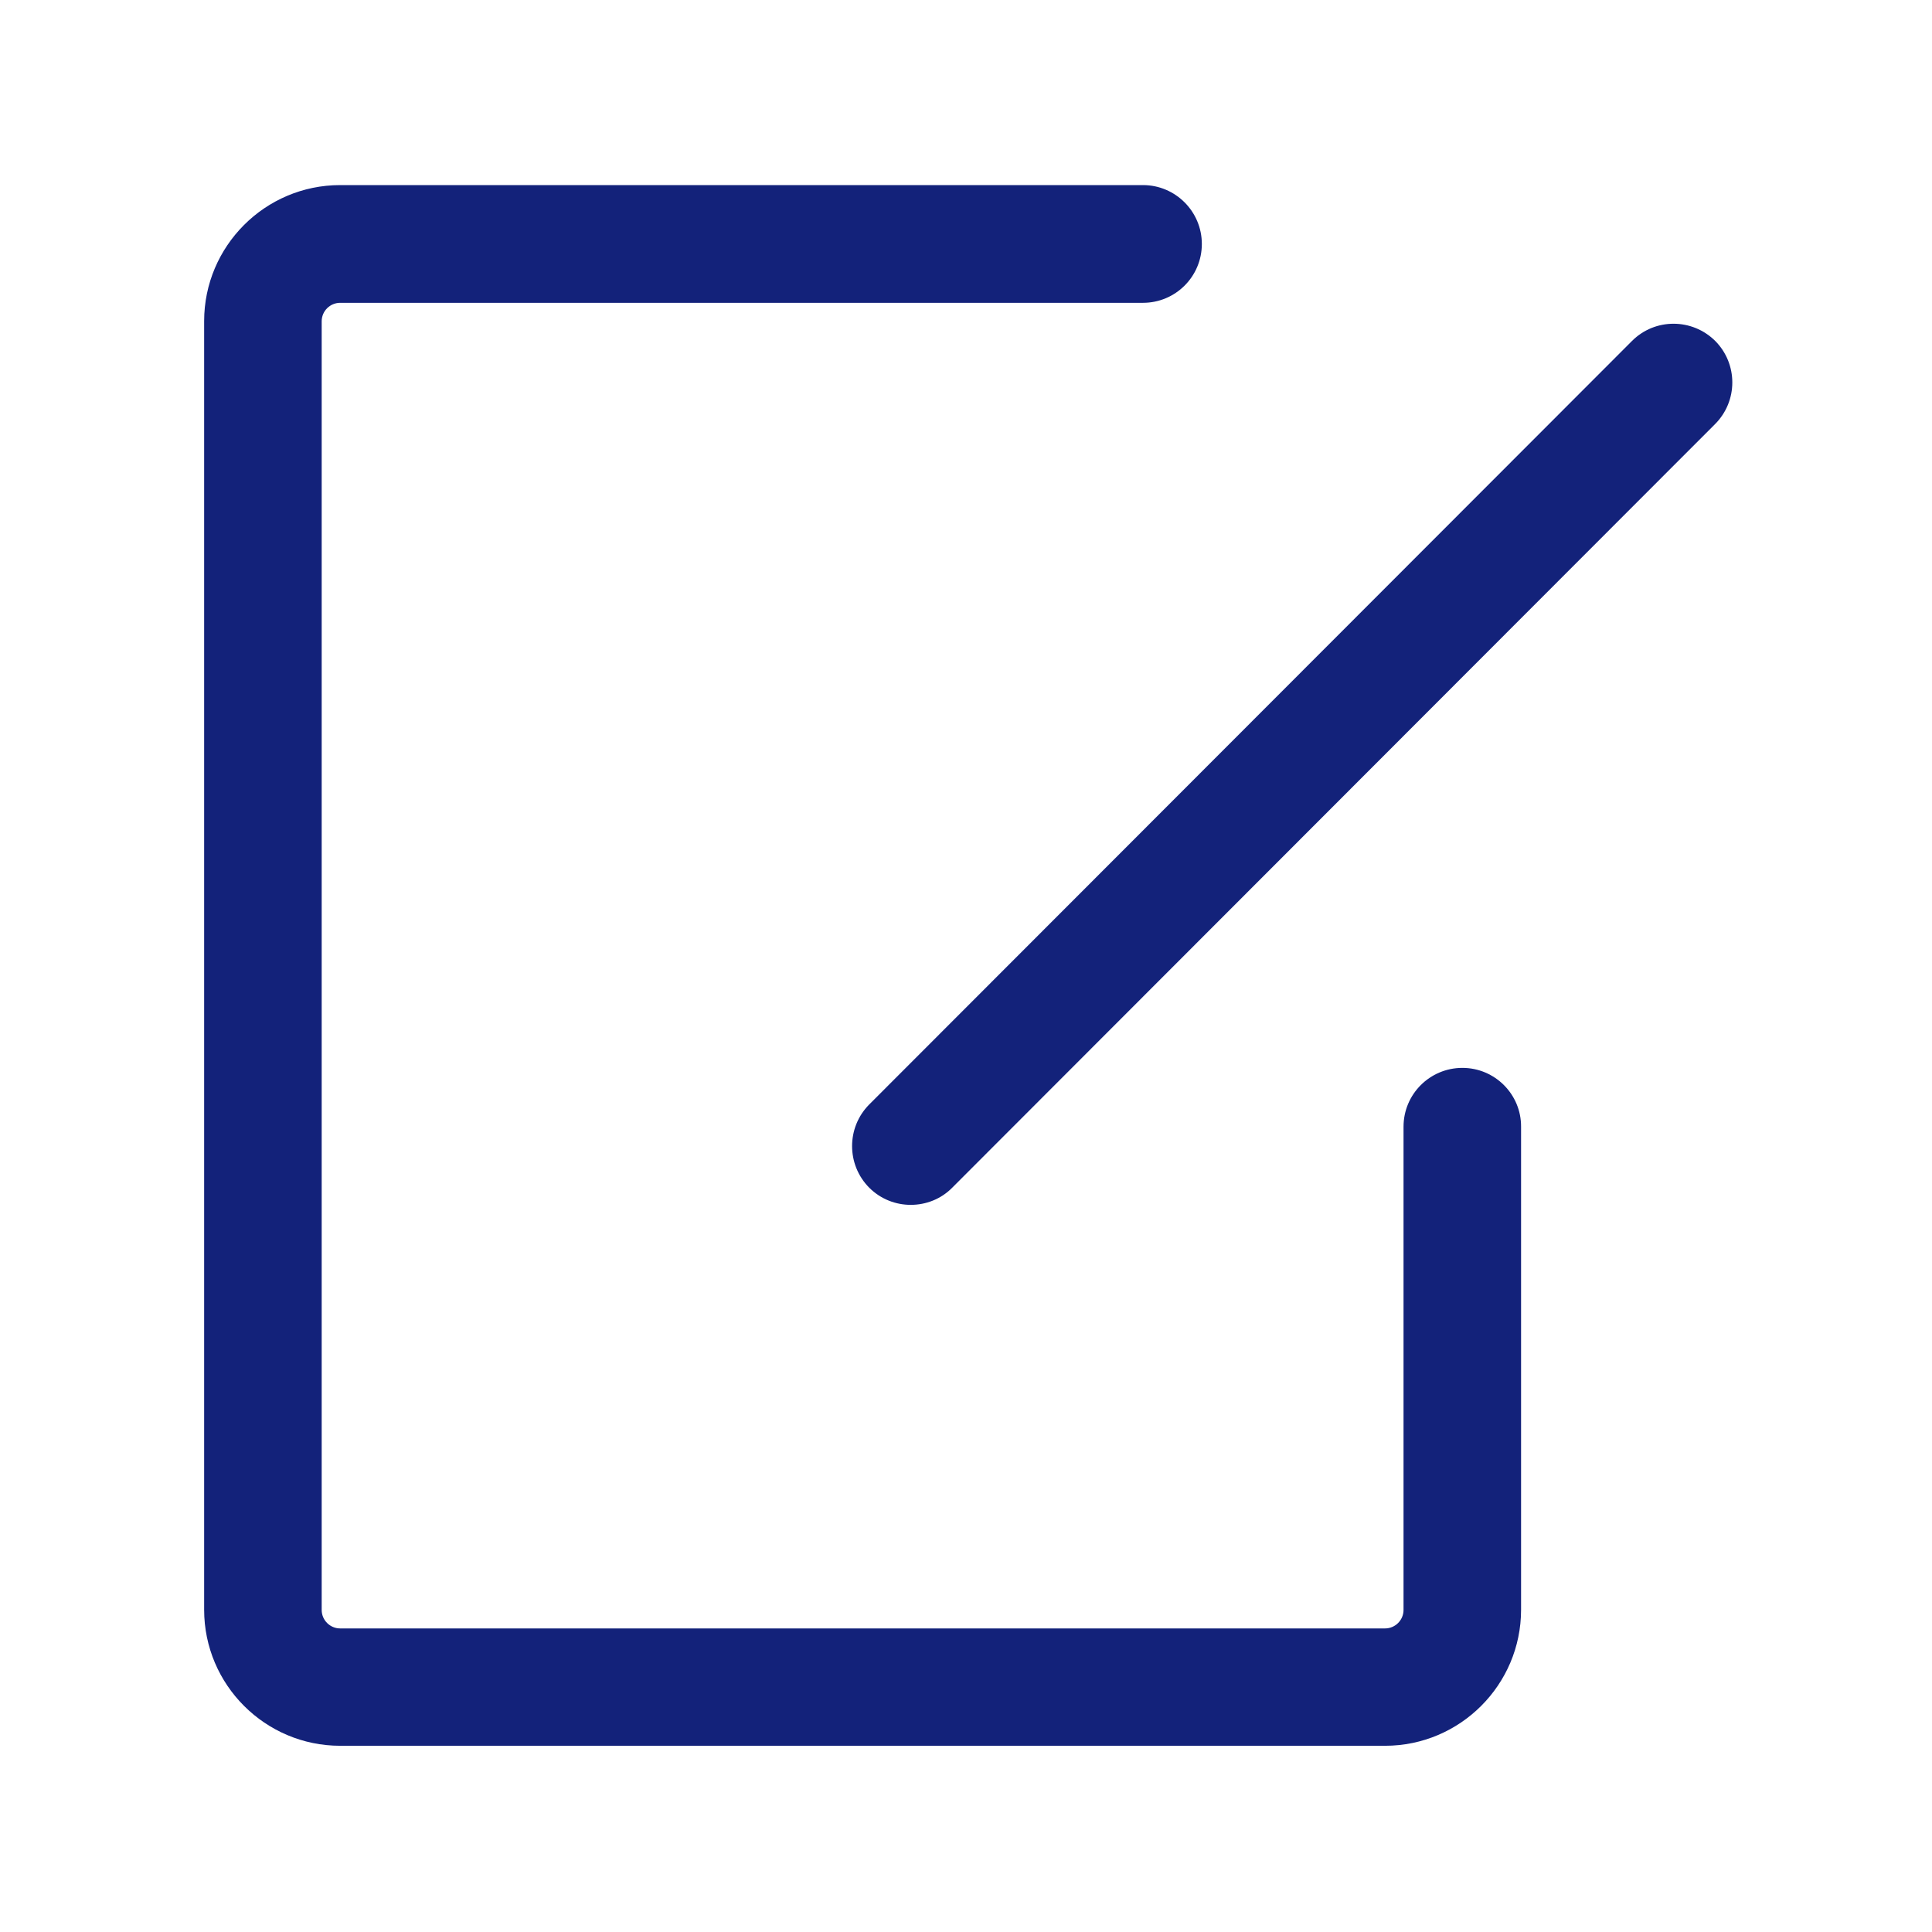
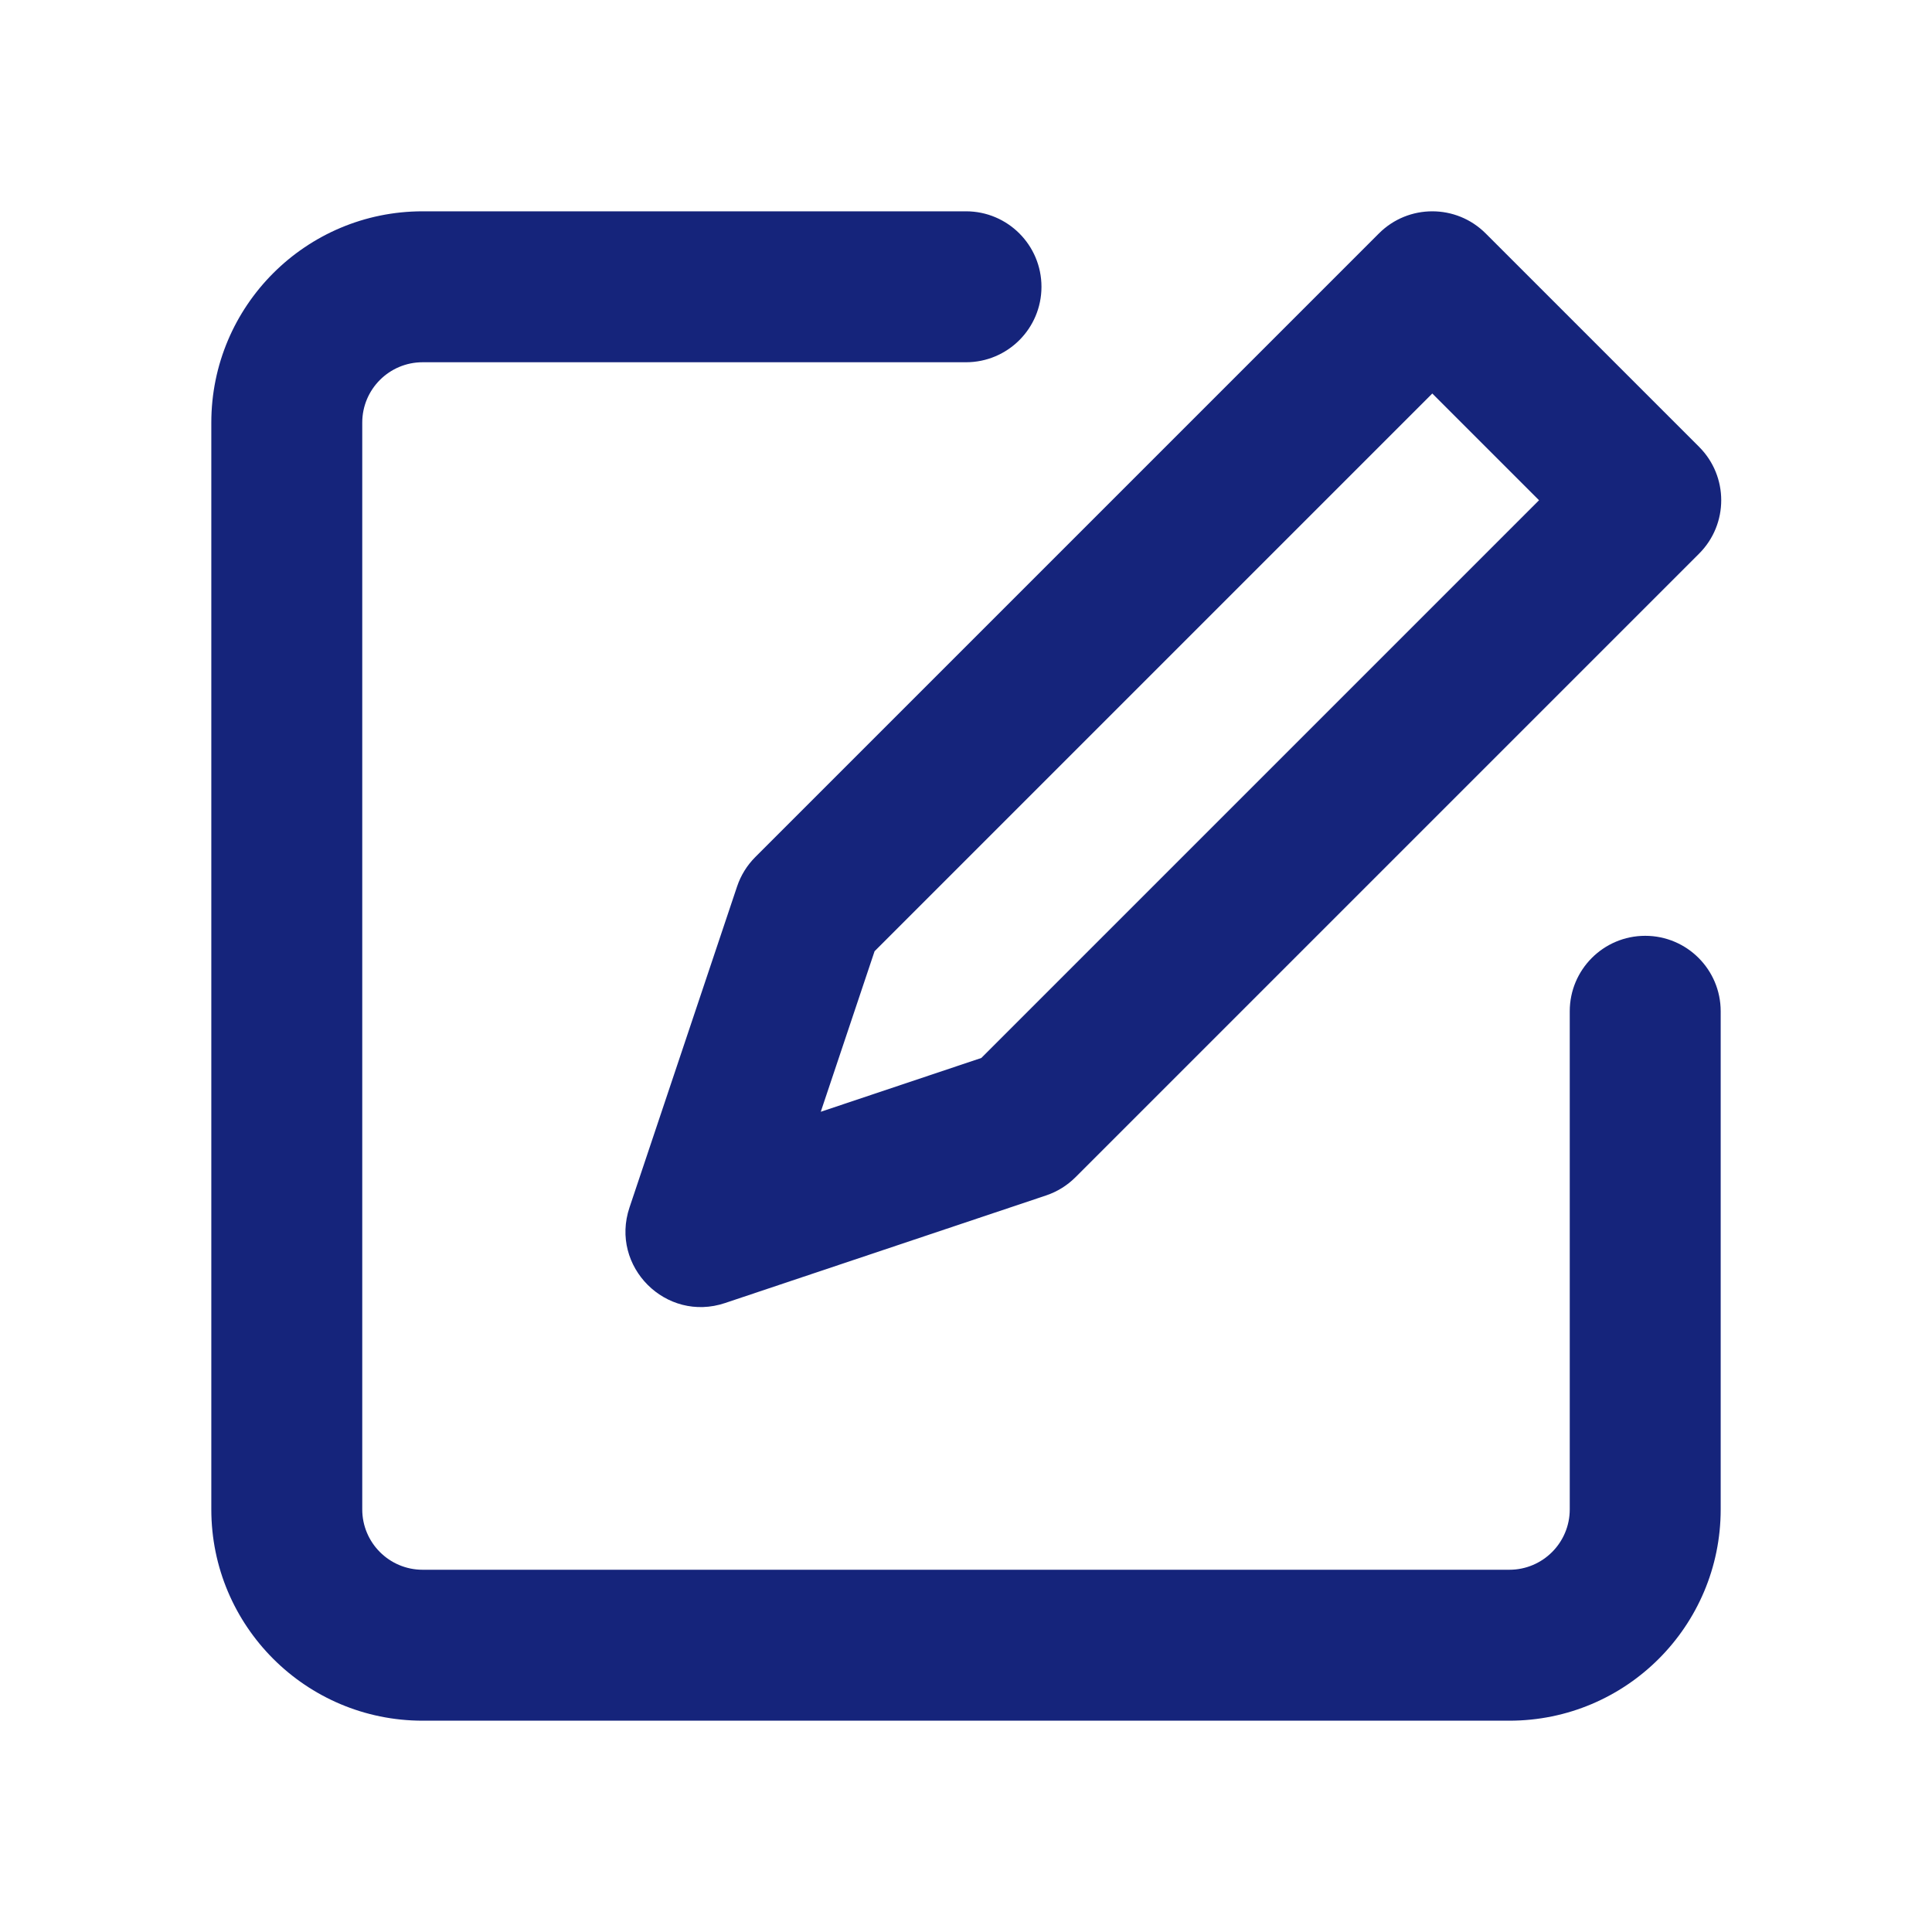
- <svg xmlns="http://www.w3.org/2000/svg" class="icon" width="200px" height="200.00px" viewBox="0 0 1024 1024" version="1.1">
-   <path d="M775.1 566c-17.2 0-31.2 13.9-31.2 31.2v256.1c0 5.4-4.4 9.8-9.8 9.8H180.3c-5.4 0-9.8-4.4-9.8-9.8v-683c0-5.4 4.4-9.8 9.8-9.8h425.5c17.2 0 31.2-13.9 31.2-31.2 0-17.2-14-31.2-31.2-31.2H180.3c-39.8 0-72.1 32.4-72.1 72.1v683c0 39.8 32.4 72.1 72.1 72.1h553.8c39.8 0 72.1-32.4 72.1-72.1v-256c0.1-17.2-13.9-31.2-31.1-31.2z" fill="#13227a" />
-   <path d="M909.1 180.7c-12.2-12.1-31.9-12.2-44.1 0L460.7 585.4c-12.1 12.2-12.1 31.9 0 44.1 6.1 6.1 14.1 9.1 22 9.1 8 0 16-3 22-9.1L909 224.8c12.2-12.2 12.2-31.9 0.1-44.1z" fill="#13227a" />
+ <svg xmlns="http://www.w3.org/2000/svg" t="1549543266021" class="icon" style="" viewBox="0 0 1024 1024" version="1.1" p-id="1095" width="200" height="200">
+   <defs>
+     <style type="text/css" />
+   </defs>
+   <path d="M512 192H224c-17.673 0-32 14.327-32 32v576c0 17.673 14.327 32 32 32h576c17.673 0 32-14.327 32-32V536c0-22.091 17.909-40 40-40s40 17.909 40 40v264c0 61.856-50.144 112-112 112H224c-61.856 0-112-50.144-112-112V224c0-61.856 50.144-112 112-112h288c22.091 0 40 17.909 40 40s-17.909 40-40 40z m247.148 16.569L463.54 504.178l-28.517 85.085 85.086-28.517 295.609-295.609-56.569-56.568z m28.285-84.853L900.57 236.853c15.62 15.62 15.62 40.947 0 56.568L570.024 623.967a40 40 0 0 1-15.573 9.642L384.28 690.643c-31.31 10.494-61.132-19.327-50.638-50.637l57.034-170.172a40 40 0 0 1 9.642-15.572l330.546-330.546c15.621-15.621 40.948-15.621 56.569 0z" p-id="1096" fill="#15247b" />
</svg>
